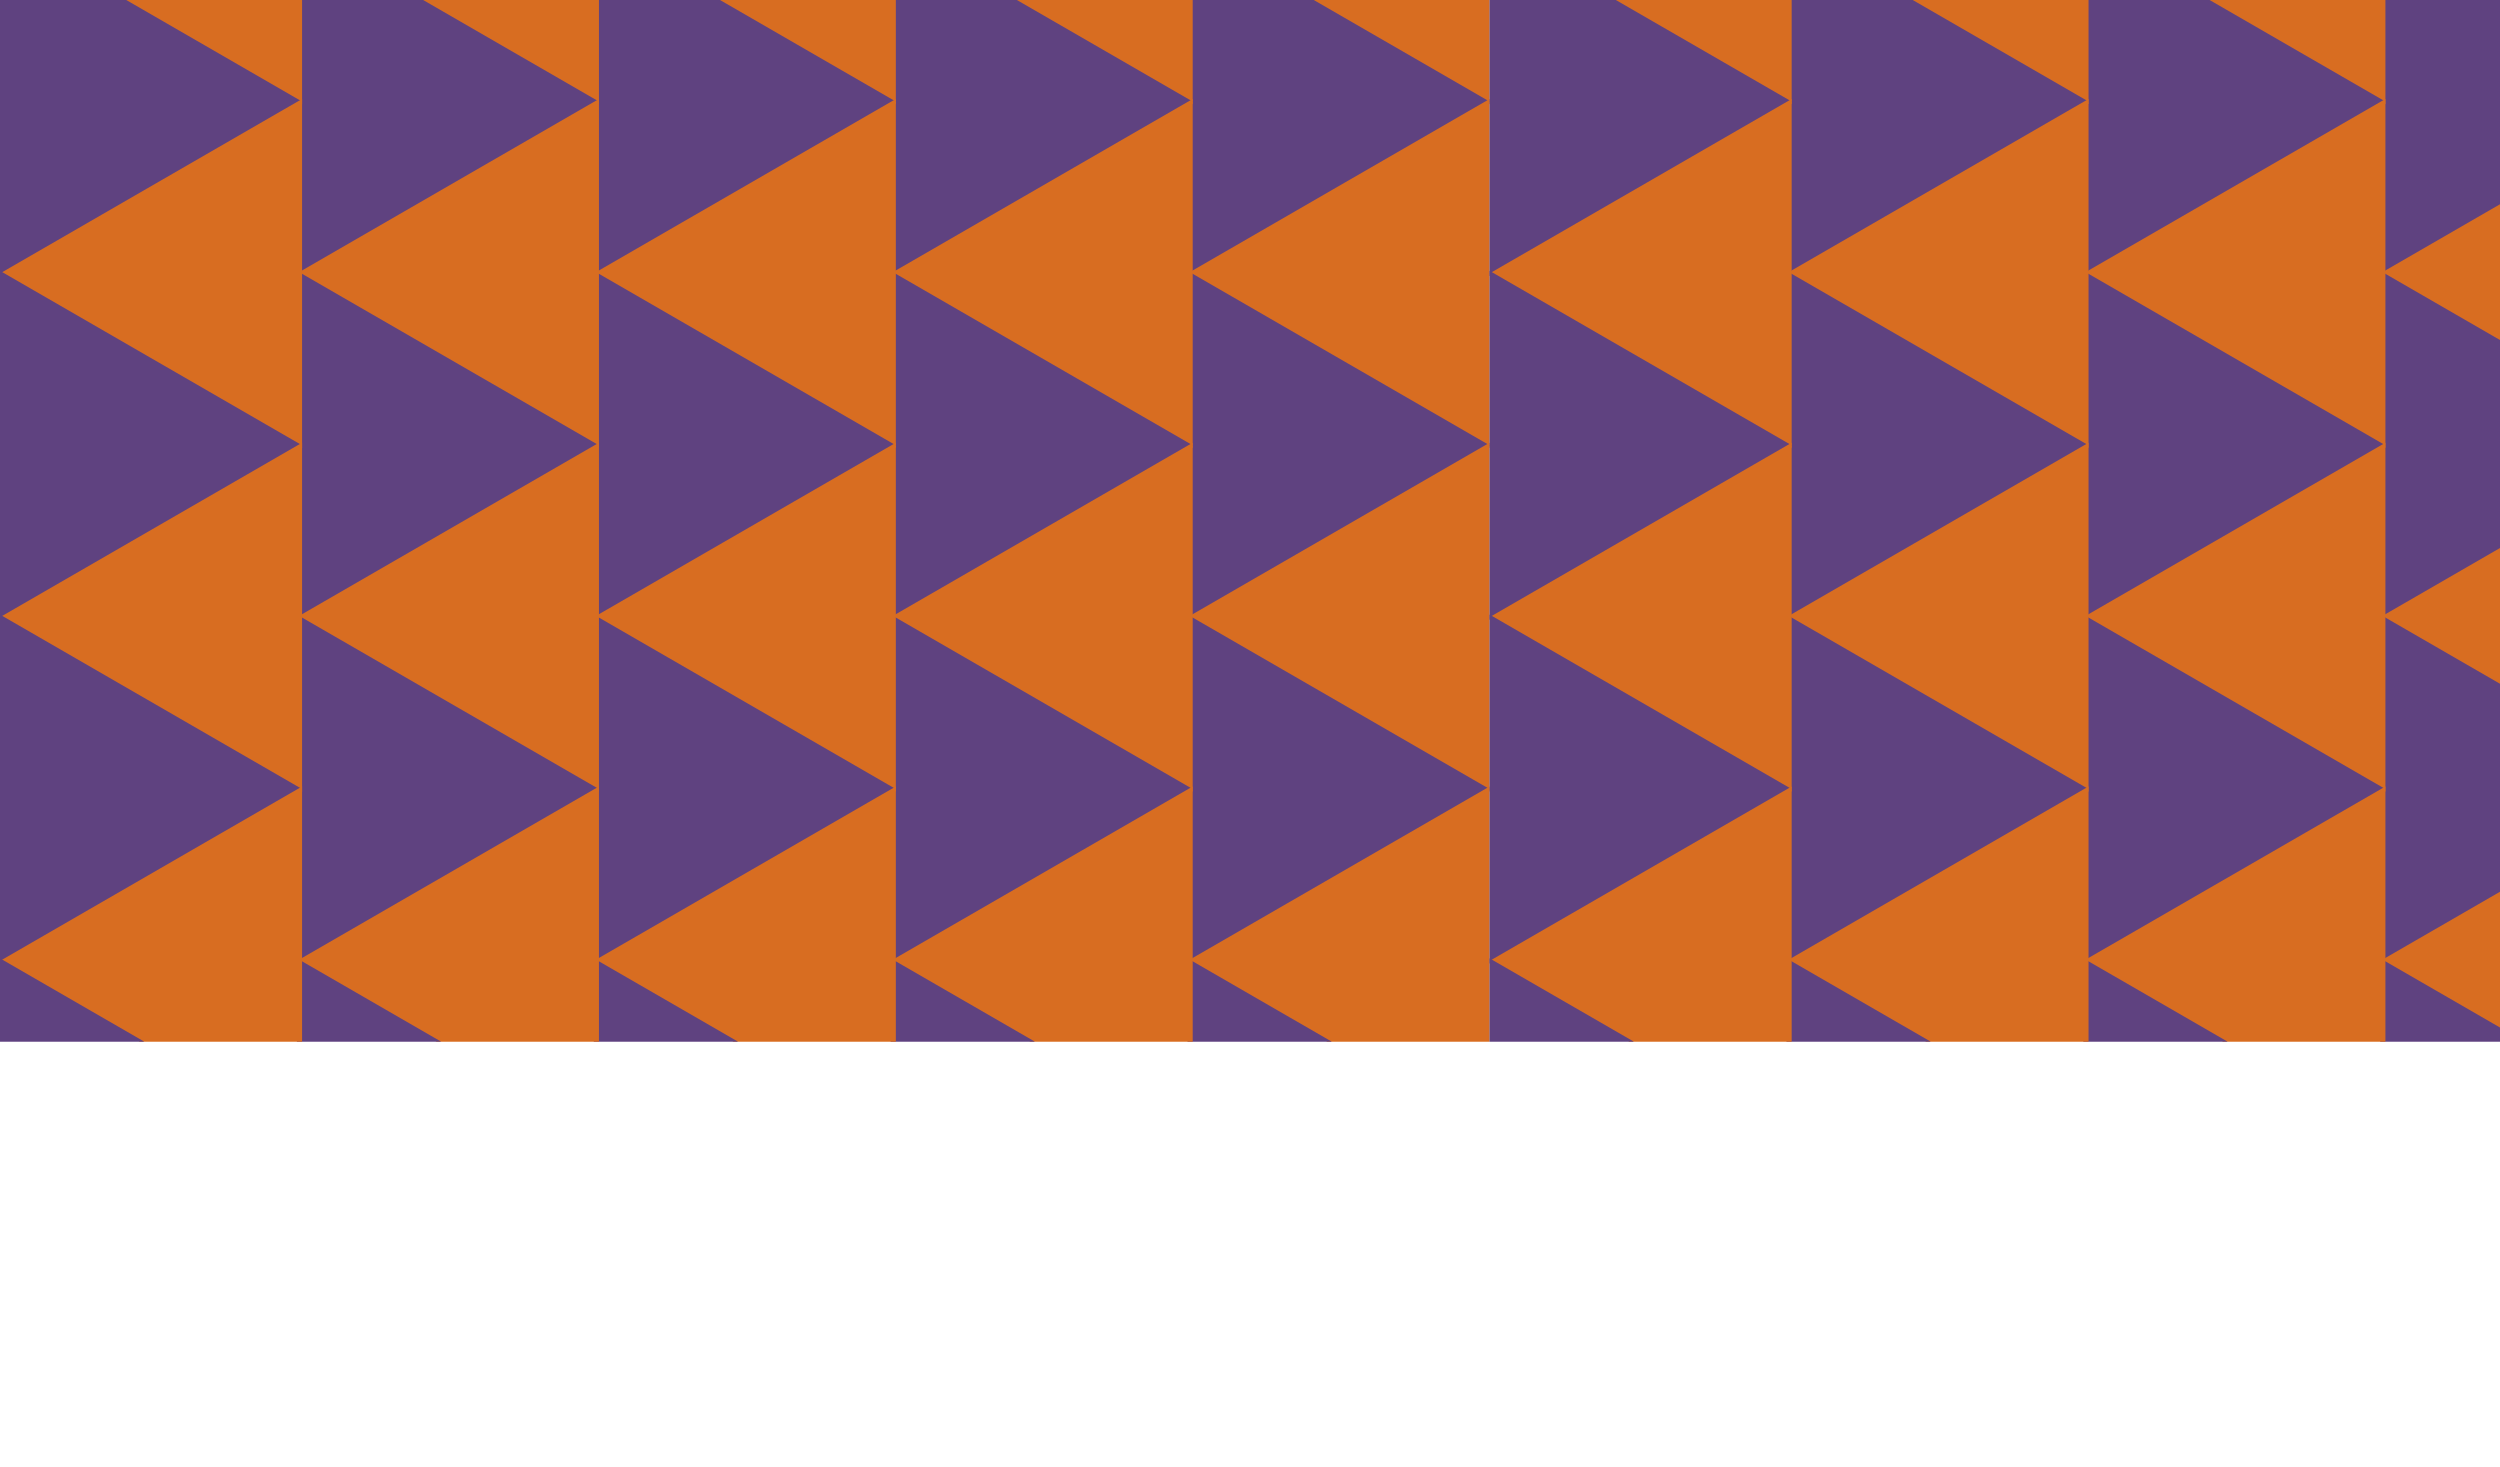
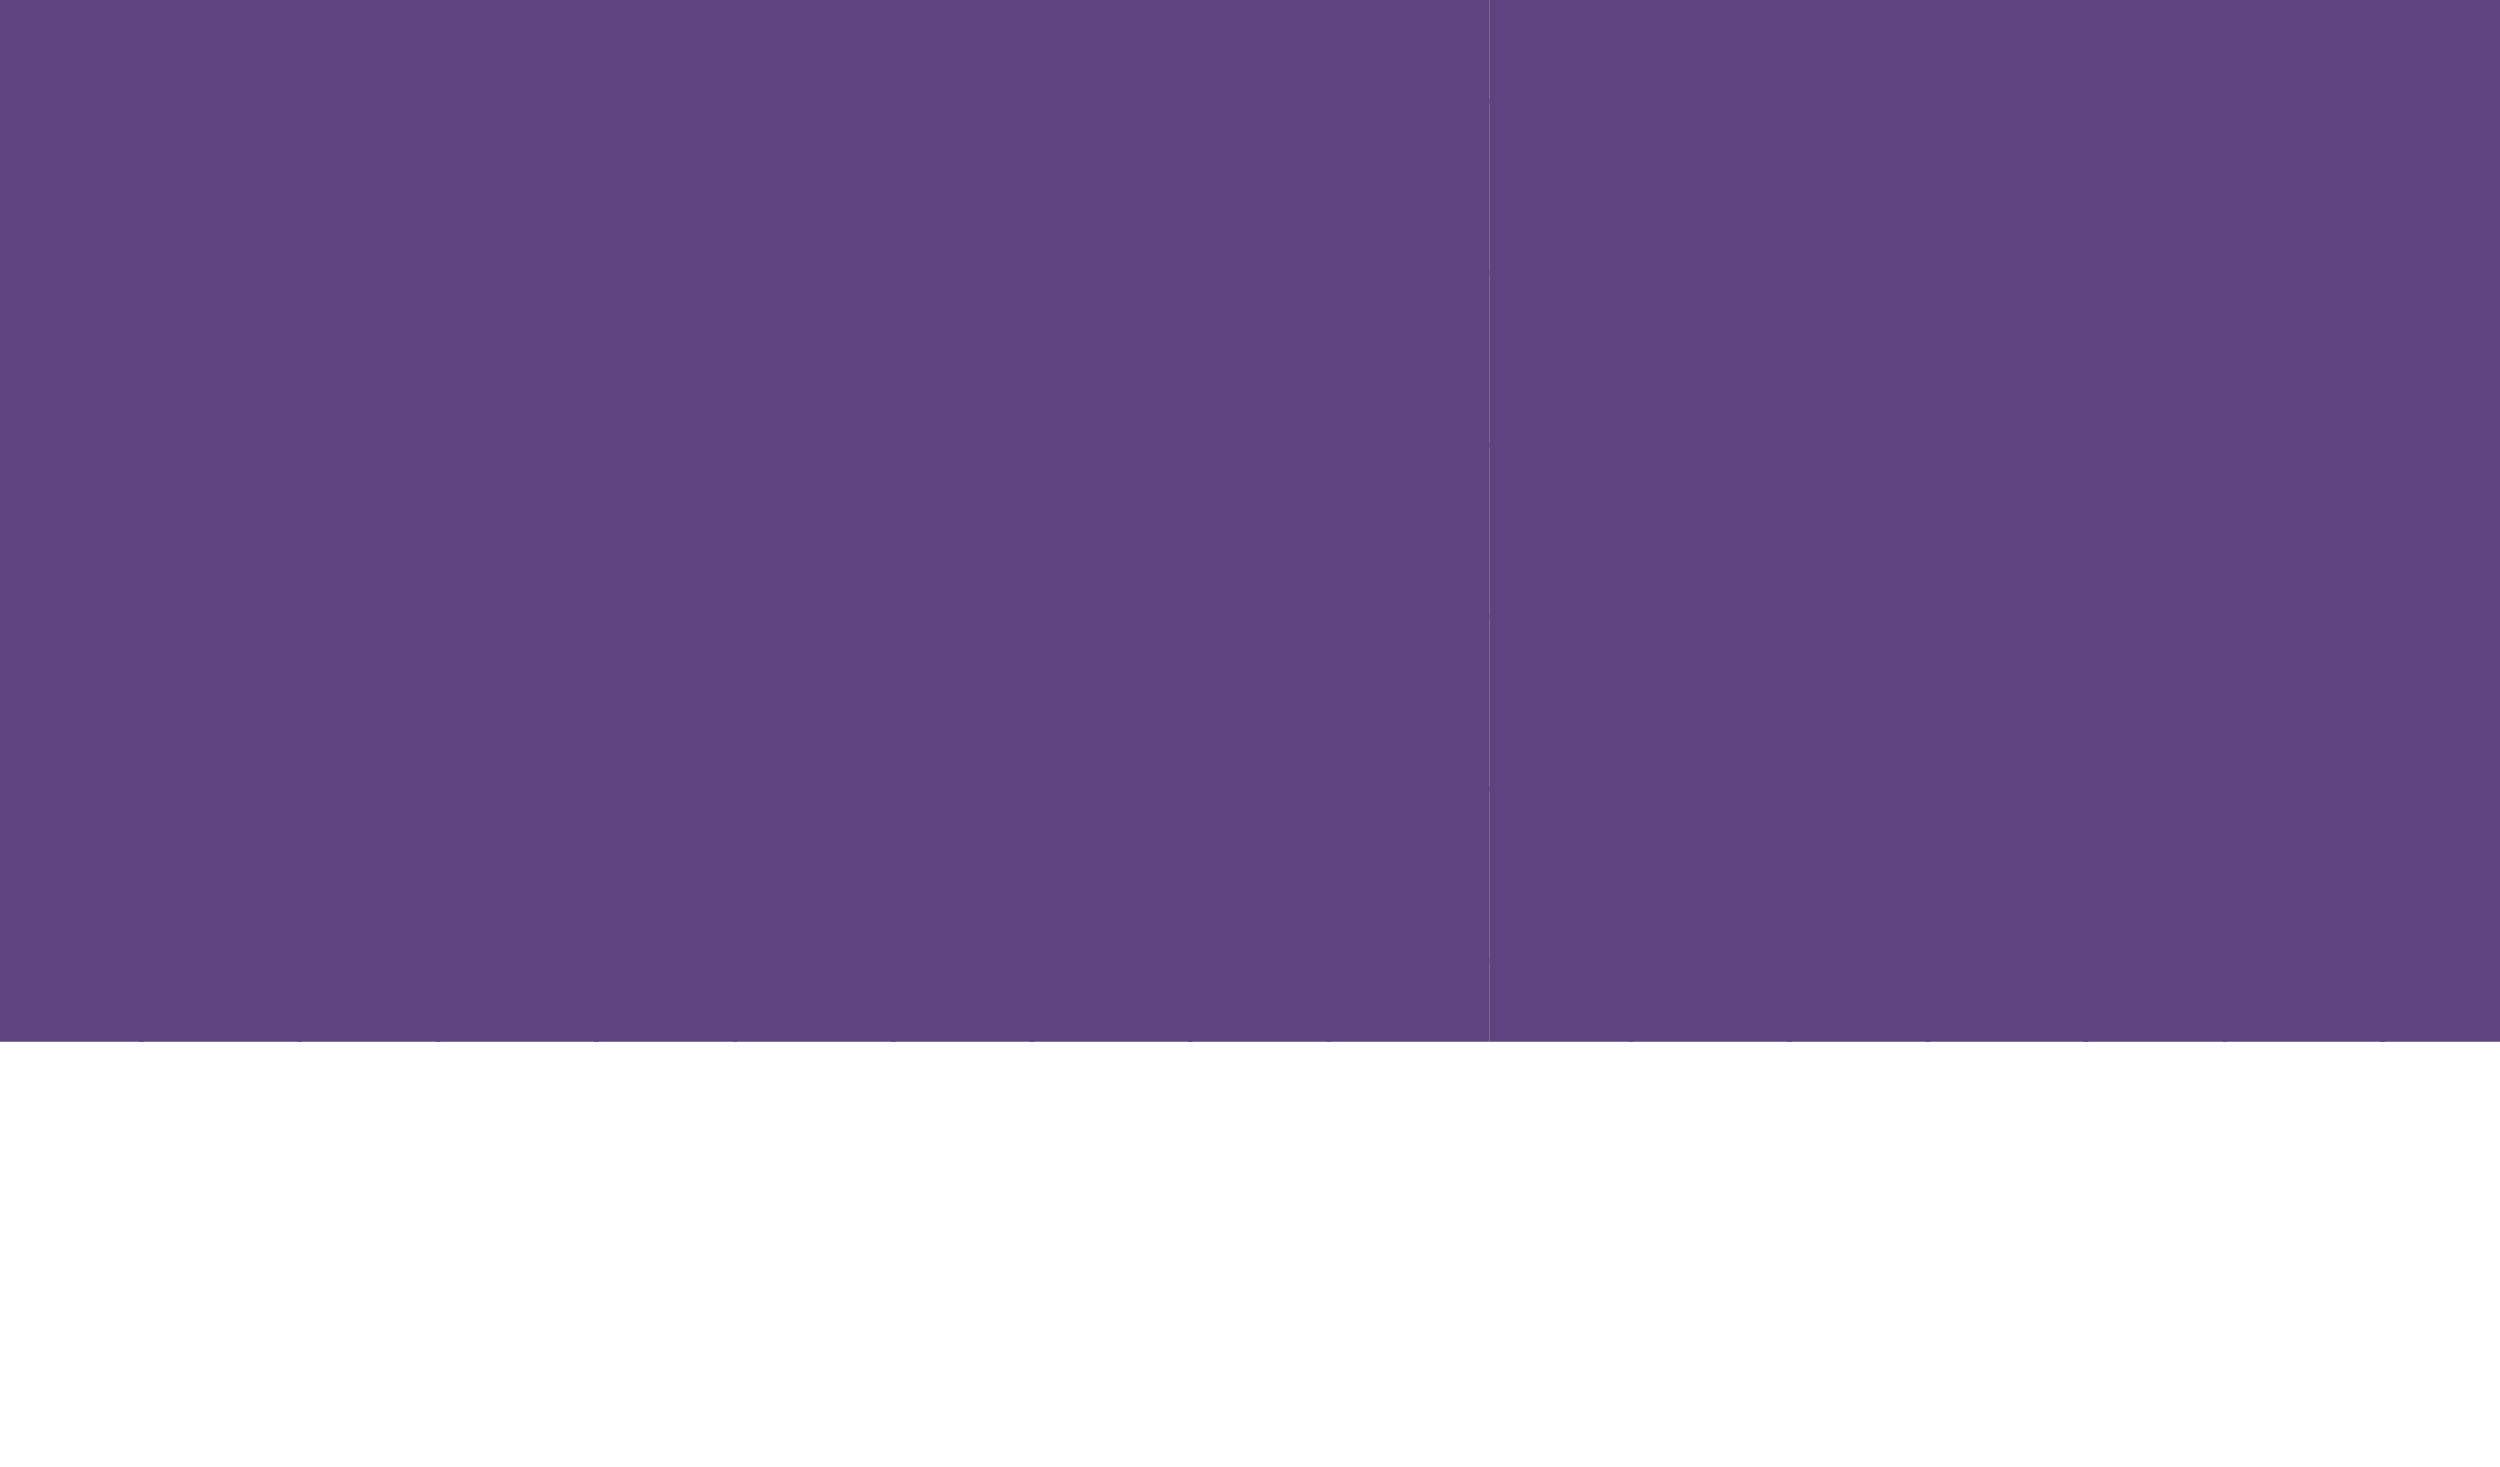
<svg xmlns="http://www.w3.org/2000/svg" width="960" height="563" viewBox="0 0 960 563">
  <defs>
    <clipPath id="clip-path">
      <rect id="Rectangle_25" data-name="Rectangle 25" width="960" height="400" transform="translate(960 1285)" fill="rgba(132, 130, 130, 0.26)" />
    </clipPath>
    <clipPath id="clip-path-2">
      <rect width="960" height="855" fill="none" />
    </clipPath>
  </defs>
  <g id="Group_118" data-name="Group 118" transform="translate(-960 -1285)">
    <g id="Mask_Group_16" data-name="Mask Group 16" clip-path="url(#clip-path)">
      <g id="Repeat_Grid_2" data-name="Repeat Grid 2" transform="translate(960 993)" clip-path="url(#clip-path-2)">
        <g transform="translate(0 154)">
          <g id="Group_9" data-name="Group 9" transform="translate(1375 -324) rotate(90)">
            <path id="Polygon_2" data-name="Polygon 2" d="M67,0l67,116H0Z" transform="translate(170 803)" fill="#522D80 " />
-             <path id="Polygon_3" data-name="Polygon 3" d="M67,0l67,116H0Z" transform="translate(370 919) rotate(180)" fill="#F56600" />
+             <path id="Polygon_3" data-name="Polygon 3" d="M67,0l67,116H0Z" transform="translate(370 919) rotate(180)" fill="#522D80" />
            <path id="Polygon_4" data-name="Polygon 4" d="M67,0l67,116H0Z" transform="translate(302 803)" fill="#522D80 " />
-             <path id="Path_1" data-name="Path 1" d="M67,0l67,116H0Z" transform="translate(502 919) rotate(180)" fill="#F56600" />
+             <path id="Path_1" data-name="Path 1" d="M67,0l67,116H0Z" transform="translate(502 919) rotate(180)" fill="#522D80" />
          </g>
          <g id="Group_9-2" data-name="Group 9" transform="translate(1375 -60) rotate(90)">
            <path id="Polygon_2-2" data-name="Polygon 2" d="M67,0l67,116H0Z" transform="translate(170 803)" fill="#522D80 " />
-             <path id="Polygon_3-2" data-name="Polygon 3" d="M67,0l67,116H0Z" transform="translate(370 919) rotate(180)" fill="#F56600" />
+             <path id="Polygon_3-2" data-name="Polygon 3" d="M67,0l67,116H0Z" transform="translate(370 919) rotate(180)" fill="#522D80" />
            <path id="Polygon_4-2" data-name="Polygon 4" d="M67,0l67,116H0Z" transform="translate(302 803)" fill="#522D80 " />
-             <path id="Path_1-2" data-name="Path 1" d="M67,0l67,116H0Z" transform="translate(502 919) rotate(180)" fill="#F56600" />
+             <path id="Path_1-2" data-name="Path 1" d="M67,0l67,116H0Z" transform="translate(502 919) rotate(180)" fill="#522D80" />
          </g>
          <g id="Group_9-3" data-name="Group 9" transform="translate(1375 204) rotate(90)">
            <path id="Polygon_2-3" data-name="Polygon 2" d="M67,0l67,116H0Z" transform="translate(170 803)" fill="#522D80 " />
-             <path id="Polygon_3-3" data-name="Polygon 3" d="M67,0l67,116H0Z" transform="translate(370 919) rotate(180)" fill="#F56600" />
+             <path id="Polygon_3-3" data-name="Polygon 3" d="M67,0l67,116H0Z" transform="translate(370 919) rotate(180)" fill="#522D80" />
            <path id="Polygon_4-3" data-name="Polygon 4" d="M67,0l67,116H0Z" transform="translate(302 803)" fill="#522D80 " />
-             <path id="Path_1-3" data-name="Path 1" d="M67,0l67,116H0Z" transform="translate(502 919) rotate(180)" fill="#F56600" />
+             <path id="Path_1-3" data-name="Path 1" d="M67,0l67,116H0Z" transform="translate(502 919) rotate(180)" fill="#522D80" />
          </g>
          <g id="Group_9-4" data-name="Group 9" transform="translate(1261 -324) rotate(90)">
            <path id="Polygon_2-4" data-name="Polygon 2" d="M67,0l67,116H0Z" transform="translate(170 803)" fill="#522D80 " />
-             <path id="Polygon_3-4" data-name="Polygon 3" d="M67,0l67,116H0Z" transform="translate(370 919) rotate(180)" fill="#F56600" />
+             <path id="Polygon_3-4" data-name="Polygon 3" d="M67,0l67,116H0Z" transform="translate(370 919) rotate(180)" fill="#522D80" />
            <path id="Polygon_4-4" data-name="Polygon 4" d="M67,0l67,116H0Z" transform="translate(302 803)" fill="#522D80 " />
-             <path id="Path_1-4" data-name="Path 1" d="M67,0l67,116H0Z" transform="translate(502 919) rotate(180)" fill="#F56600" />
+             <path id="Path_1-4" data-name="Path 1" d="M67,0l67,116H0Z" transform="translate(502 919) rotate(180)" fill="#522D80" />
          </g>
          <g id="Group_9-5" data-name="Group 9" transform="translate(1261 -60) rotate(90)">
            <path id="Polygon_2-5" data-name="Polygon 2" d="M67,0l67,116H0Z" transform="translate(170 803)" fill="#522D80 " />
-             <path id="Polygon_3-5" data-name="Polygon 3" d="M67,0l67,116H0Z" transform="translate(370 919) rotate(180)" fill="#F56600" />
+             <path id="Polygon_3-5" data-name="Polygon 3" d="M67,0l67,116H0Z" transform="translate(370 919) rotate(180)" fill="#522D80" />
            <path id="Polygon_4-5" data-name="Polygon 4" d="M67,0l67,116H0Z" transform="translate(302 803)" fill="#522D80 " />
-             <path id="Path_1-5" data-name="Path 1" d="M67,0l67,116H0Z" transform="translate(502 919) rotate(180)" fill="#F56600" />
+             <path id="Path_1-5" data-name="Path 1" d="M67,0l67,116H0Z" transform="translate(502 919) rotate(180)" fill="#522D80" />
          </g>
          <g id="Group_9-6" data-name="Group 9" transform="translate(1261 204) rotate(90)">
            <path id="Polygon_2-6" data-name="Polygon 2" d="M67,0l67,116H0Z" transform="translate(170 803)" fill="#522D80 " />
-             <path id="Polygon_3-6" data-name="Polygon 3" d="M67,0l67,116H0Z" transform="translate(370 919) rotate(180)" fill="#F56600" />
+             <path id="Polygon_3-6" data-name="Polygon 3" d="M67,0l67,116H0Z" transform="translate(370 919) rotate(180)" fill="#522D80" />
            <path id="Polygon_4-6" data-name="Polygon 4" d="M67,0l67,116H0Z" transform="translate(302 803)" fill="#522D80 " />
-             <path id="Path_1-6" data-name="Path 1" d="M67,0l67,116H0Z" transform="translate(502 919) rotate(180)" fill="#F56600" />
+             <path id="Path_1-6" data-name="Path 1" d="M67,0l67,116H0Z" transform="translate(502 919) rotate(180)" fill="#522D80" />
          </g>
          <g id="Group_9-7" data-name="Group 9" transform="translate(1147 -324) rotate(90)">
            <path id="Polygon_2-7" data-name="Polygon 2" d="M67,0l67,116H0Z" transform="translate(170 803)" fill="#522D80 " />
-             <path id="Polygon_3-7" data-name="Polygon 3" d="M67,0l67,116H0Z" transform="translate(370 919) rotate(180)" fill="#F56600" />
+             <path id="Polygon_3-7" data-name="Polygon 3" d="M67,0l67,116H0Z" transform="translate(370 919) rotate(180)" fill="#522D80" />
            <path id="Polygon_4-7" data-name="Polygon 4" d="M67,0l67,116H0Z" transform="translate(302 803)" fill="#522D80 " />
-             <path id="Path_1-7" data-name="Path 1" d="M67,0l67,116H0Z" transform="translate(502 919) rotate(180)" fill="#F56600" />
+             <path id="Path_1-7" data-name="Path 1" d="M67,0l67,116H0Z" transform="translate(502 919) rotate(180)" fill="#522D80" />
          </g>
          <g id="Group_9-8" data-name="Group 9" transform="translate(1147 -60) rotate(90)">
            <path id="Polygon_2-8" data-name="Polygon 2" d="M67,0l67,116H0Z" transform="translate(170 803)" fill="#522D80 " />
-             <path id="Polygon_3-8" data-name="Polygon 3" d="M67,0l67,116H0Z" transform="translate(370 919) rotate(180)" fill="#F56600" />
+             <path id="Polygon_3-8" data-name="Polygon 3" d="M67,0l67,116H0Z" transform="translate(370 919) rotate(180)" fill="#522D80" />
            <path id="Polygon_4-8" data-name="Polygon 4" d="M67,0l67,116H0Z" transform="translate(302 803)" fill="#522D80 " />
-             <path id="Path_1-8" data-name="Path 1" d="M67,0l67,116H0Z" transform="translate(502 919) rotate(180)" fill="#F56600" />
+             <path id="Path_1-8" data-name="Path 1" d="M67,0l67,116H0Z" transform="translate(502 919) rotate(180)" fill="#522D80" />
          </g>
          <g id="Group_9-9" data-name="Group 9" transform="translate(1147 204) rotate(90)">
            <path id="Polygon_2-9" data-name="Polygon 2" d="M67,0l67,116H0Z" transform="translate(170 803)" fill="#522D80 " />
-             <path id="Polygon_3-9" data-name="Polygon 3" d="M67,0l67,116H0Z" transform="translate(370 919) rotate(180)" fill="#F56600" />
+             <path id="Polygon_3-9" data-name="Polygon 3" d="M67,0l67,116H0Z" transform="translate(370 919) rotate(180)" fill="#522D80" />
            <path id="Polygon_4-9" data-name="Polygon 4" d="M67,0l67,116H0Z" transform="translate(302 803)" fill="#522D80 " />
-             <path id="Path_1-9" data-name="Path 1" d="M67,0l67,116H0Z" transform="translate(502 919) rotate(180)" fill="#F56600" />
+             <path id="Path_1-9" data-name="Path 1" d="M67,0l67,116H0Z" transform="translate(502 919) rotate(180)" fill="#522D80" />
          </g>
          <g id="Group_9-10" data-name="Group 9" transform="translate(1033 -324) rotate(90)">
            <path id="Polygon_2-10" data-name="Polygon 2" d="M67,0l67,116H0Z" transform="translate(170 803)" fill="#522D80 " />
-             <path id="Polygon_3-10" data-name="Polygon 3" d="M67,0l67,116H0Z" transform="translate(370 919) rotate(180)" fill="#F56600" />
+             <path id="Polygon_3-10" data-name="Polygon 3" d="M67,0l67,116H0Z" transform="translate(370 919) rotate(180)" fill="#522D80" />
            <path id="Polygon_4-10" data-name="Polygon 4" d="M67,0l67,116H0Z" transform="translate(302 803)" fill="#522D80 " />
-             <path id="Path_1-10" data-name="Path 1" d="M67,0l67,116H0Z" transform="translate(502 919) rotate(180)" fill="#F56600" />
+             <path id="Path_1-10" data-name="Path 1" d="M67,0l67,116H0Z" transform="translate(502 919) rotate(180)" fill="#522D80" />
          </g>
          <g id="Group_9-11" data-name="Group 9" transform="translate(1033 -60) rotate(90)">
            <path id="Polygon_2-11" data-name="Polygon 2" d="M67,0l67,116H0Z" transform="translate(170 803)" fill="#522D80 " />
-             <path id="Polygon_3-11" data-name="Polygon 3" d="M67,0l67,116H0Z" transform="translate(370 919) rotate(180)" fill="#F56600" />
+             <path id="Polygon_3-11" data-name="Polygon 3" d="M67,0l67,116H0Z" transform="translate(370 919) rotate(180)" fill="#522D80" />
            <path id="Polygon_4-11" data-name="Polygon 4" d="M67,0l67,116H0Z" transform="translate(302 803)" fill="#522D80 " />
-             <path id="Path_1-11" data-name="Path 1" d="M67,0l67,116H0Z" transform="translate(502 919) rotate(180)" fill="#F56600" />
+             <path id="Path_1-11" data-name="Path 1" d="M67,0l67,116H0Z" transform="translate(502 919) rotate(180)" fill="#522D80" />
          </g>
          <g id="Group_9-12" data-name="Group 9" transform="translate(1033 204) rotate(90)">
            <path id="Polygon_2-12" data-name="Polygon 2" d="M67,0l67,116H0Z" transform="translate(170 803)" fill="#522D80 " />
-             <path id="Polygon_3-12" data-name="Polygon 3" d="M67,0l67,116H0Z" transform="translate(370 919) rotate(180)" fill="#F56600" />
+             <path id="Polygon_3-12" data-name="Polygon 3" d="M67,0l67,116H0Z" transform="translate(370 919) rotate(180)" fill="#522D80" />
            <path id="Polygon_4-12" data-name="Polygon 4" d="M67,0l67,116H0Z" transform="translate(302 803)" fill="#522D80 " />
-             <path id="Path_1-12" data-name="Path 1" d="M67,0l67,116H0Z" transform="translate(502 919) rotate(180)" fill="#F56600" />
+             <path id="Path_1-12" data-name="Path 1" d="M67,0l67,116H0Z" transform="translate(502 919) rotate(180)" fill="#522D80" />
          </g>
          <g id="Group_9-13" data-name="Group 9" transform="translate(919 -324) rotate(90)">
            <path id="Polygon_2-13" data-name="Polygon 2" d="M67,0l67,116H0Z" transform="translate(170 803)" fill="#522D80 " />
-             <path id="Polygon_3-13" data-name="Polygon 3" d="M67,0l67,116H0Z" transform="translate(370 919) rotate(180)" fill="#F56600" />
+             <path id="Polygon_3-13" data-name="Polygon 3" d="M67,0l67,116H0Z" transform="translate(370 919) rotate(180)" fill="#522D80" />
            <path id="Polygon_4-13" data-name="Polygon 4" d="M67,0l67,116H0Z" transform="translate(302 803)" fill="#522D80 " />
-             <path id="Path_1-13" data-name="Path 1" d="M67,0l67,116H0Z" transform="translate(502 919) rotate(180)" fill="#F56600" />
+             <path id="Path_1-13" data-name="Path 1" d="M67,0l67,116H0Z" transform="translate(502 919) rotate(180)" fill="#522D80" />
          </g>
          <g id="Group_9-14" data-name="Group 9" transform="translate(919 -60) rotate(90)">
            <path id="Polygon_2-14" data-name="Polygon 2" d="M67,0l67,116H0Z" transform="translate(170 803)" fill="#522D80 " />
-             <path id="Polygon_3-14" data-name="Polygon 3" d="M67,0l67,116H0Z" transform="translate(370 919) rotate(180)" fill="#F56600" />
+             <path id="Polygon_3-14" data-name="Polygon 3" d="M67,0l67,116H0Z" transform="translate(370 919) rotate(180)" fill="#522D80" />
            <path id="Polygon_4-14" data-name="Polygon 4" d="M67,0l67,116H0Z" transform="translate(302 803)" fill="#522D80 " />
-             <path id="Path_1-14" data-name="Path 1" d="M67,0l67,116H0Z" transform="translate(502 919) rotate(180)" fill="#F56600" />
+             <path id="Path_1-14" data-name="Path 1" d="M67,0l67,116H0Z" transform="translate(502 919) rotate(180)" fill="#522D80" />
          </g>
          <g id="Group_9-15" data-name="Group 9" transform="translate(919 204) rotate(90)">
            <path id="Polygon_2-15" data-name="Polygon 2" d="M67,0l67,116H0Z" transform="translate(170 803)" fill="#522D80 " />
-             <path id="Polygon_3-15" data-name="Polygon 3" d="M67,0l67,116H0Z" transform="translate(370 919) rotate(180)" fill="#F56600" />
+             <path id="Polygon_3-15" data-name="Polygon 3" d="M67,0l67,116H0Z" transform="translate(370 919) rotate(180)" fill="#522D80" />
            <path id="Polygon_4-15" data-name="Polygon 4" d="M67,0l67,116H0Z" transform="translate(302 803)" fill="#522D80 " />
-             <path id="Path_1-15" data-name="Path 1" d="M67,0l67,116H0Z" transform="translate(502 919) rotate(180)" fill="#F56600" />
+             <path id="Path_1-15" data-name="Path 1" d="M67,0l67,116H0Z" transform="translate(502 919) rotate(180)" fill="#522D80" />
          </g>
          <g id="Group_9-16" data-name="Group 9" transform="translate(1033 468) rotate(90)">
            <path id="Polygon_2-16" data-name="Polygon 2" d="M67,0l67,116H0Z" transform="translate(170 803)" fill="#522D80 " />
-             <path id="Polygon_3-16" data-name="Polygon 3" d="M67,0l67,116H0Z" transform="translate(370 919) rotate(180)" fill="#F56600" />
+             <path id="Polygon_3-16" data-name="Polygon 3" d="M67,0l67,116H0Z" transform="translate(370 919) rotate(180)" fill="#522D80" />
            <path id="Polygon_4-16" data-name="Polygon 4" d="M67,0l67,116H0Z" transform="translate(302 803)" fill="#522D80 " />
-             <path id="Path_1-16" data-name="Path 1" d="M67,0l67,116H0Z" transform="translate(502 919) rotate(180)" fill="#F56600" />
+             <path id="Path_1-16" data-name="Path 1" d="M67,0l67,116H0Z" transform="translate(502 919) rotate(180)" fill="#522D80" />
          </g>
          <g id="Group_9-17" data-name="Group 9" transform="translate(1033 732) rotate(90)">
            <path id="Polygon_2-17" data-name="Polygon 2" d="M67,0l67,116H0Z" transform="translate(170 803)" fill="#522D80 " />
-             <path id="Polygon_3-17" data-name="Polygon 3" d="M67,0l67,116H0Z" transform="translate(370 919) rotate(180)" fill="#F56600" />
+             <path id="Polygon_3-17" data-name="Polygon 3" d="M67,0l67,116H0Z" transform="translate(370 919) rotate(180)" fill="#522D80" />
            <path id="Polygon_4-17" data-name="Polygon 4" d="M67,0l67,116H0Z" transform="translate(302 803)" fill="#522D80 " />
-             <path id="Path_1-17" data-name="Path 1" d="M67,0l67,116H0Z" transform="translate(502 919) rotate(180)" fill="#F56600" />
+             <path id="Path_1-17" data-name="Path 1" d="M67,0l67,116H0Z" transform="translate(502 919) rotate(180)" fill="#522D80" />
          </g>
          <g id="Group_9-18" data-name="Group 9" transform="translate(919 468) rotate(90)">
            <path id="Polygon_2-18" data-name="Polygon 2" d="M67,0l67,116H0Z" transform="translate(170 803)" fill="#522D80 " />
-             <path id="Polygon_3-18" data-name="Polygon 3" d="M67,0l67,116H0Z" transform="translate(370 919) rotate(180)" fill="#F56600" />
+             <path id="Polygon_3-18" data-name="Polygon 3" d="M67,0l67,116H0Z" transform="translate(370 919) rotate(180)" fill="#522D80" />
            <path id="Polygon_4-18" data-name="Polygon 4" d="M67,0l67,116H0Z" transform="translate(302 803)" fill="#522D80 " />
-             <path id="Path_1-18" data-name="Path 1" d="M67,0l67,116H0Z" transform="translate(502 919) rotate(180)" fill="#F56600" />
+             <path id="Path_1-18" data-name="Path 1" d="M67,0l67,116H0Z" transform="translate(502 919) rotate(180)" fill="#522D80" />
          </g>
          <g id="Group_9-19" data-name="Group 9" transform="translate(919 732) rotate(90)">
            <path id="Polygon_2-19" data-name="Polygon 2" d="M67,0l67,116H0Z" transform="translate(170 803)" fill="#522D80 " />
-             <path id="Polygon_3-19" data-name="Polygon 3" d="M67,0l67,116H0Z" transform="translate(370 919) rotate(180)" fill="#F56600" />
+             <path id="Polygon_3-19" data-name="Polygon 3" d="M67,0l67,116H0Z" transform="translate(370 919) rotate(180)" fill="#522D80" />
            <path id="Polygon_4-19" data-name="Polygon 4" d="M67,0l67,116H0Z" transform="translate(302 803)" fill="#522D80 " />
-             <path id="Path_1-19" data-name="Path 1" d="M67,0l67,116H0Z" transform="translate(502 919) rotate(180)" fill="#F56600" />
+             <path id="Path_1-19" data-name="Path 1" d="M67,0l67,116H0Z" transform="translate(502 919) rotate(180)" fill="#522D80" />
          </g>
          <g id="Group_9-20" data-name="Group 9" transform="translate(1375 468) rotate(90)">
            <path id="Polygon_2-20" data-name="Polygon 2" d="M67,0l67,116H0Z" transform="translate(170 803)" fill="#522D80 " />
-             <path id="Polygon_3-20" data-name="Polygon 3" d="M67,0l67,116H0Z" transform="translate(370 919) rotate(180)" fill="#F56600" />
+             <path id="Polygon_3-20" data-name="Polygon 3" d="M67,0l67,116H0Z" transform="translate(370 919) rotate(180)" fill="#522D80" />
            <path id="Polygon_4-20" data-name="Polygon 4" d="M67,0l67,116H0Z" transform="translate(302 803)" fill="#522D80 " />
-             <path id="Path_1-20" data-name="Path 1" d="M67,0l67,116H0Z" transform="translate(502 919) rotate(180)" fill="#F56600" />
+             <path id="Path_1-20" data-name="Path 1" d="M67,0l67,116H0Z" transform="translate(502 919) rotate(180)" fill="#522D80" />
          </g>
          <g id="Group_9-21" data-name="Group 9" transform="translate(1375 732) rotate(90)">
            <path id="Polygon_2-21" data-name="Polygon 2" d="M67,0l67,116H0Z" transform="translate(170 803)" fill="#522D80 " />
-             <path id="Polygon_3-21" data-name="Polygon 3" d="M67,0l67,116H0Z" transform="translate(370 919) rotate(180)" fill="#F56600" />
+             <path id="Polygon_3-21" data-name="Polygon 3" d="M67,0l67,116H0Z" transform="translate(370 919) rotate(180)" fill="#522D80" />
            <path id="Polygon_4-21" data-name="Polygon 4" d="M67,0l67,116H0Z" transform="translate(302 803)" fill="#522D80 " />
-             <path id="Path_1-21" data-name="Path 1" d="M67,0l67,116H0Z" transform="translate(502 919) rotate(180)" fill="#F56600" />
+             <path id="Path_1-21" data-name="Path 1" d="M67,0l67,116H0Z" transform="translate(502 919) rotate(180)" fill="#522D80" />
          </g>
          <g id="Group_9-22" data-name="Group 9" transform="translate(1261 468) rotate(90)">
            <path id="Polygon_2-22" data-name="Polygon 2" d="M67,0l67,116H0Z" transform="translate(170 803)" fill="#522D80 " />
-             <path id="Polygon_3-22" data-name="Polygon 3" d="M67,0l67,116H0Z" transform="translate(370 919) rotate(180)" fill="#F56600" />
+             <path id="Polygon_3-22" data-name="Polygon 3" d="M67,0l67,116H0Z" transform="translate(370 919) rotate(180)" fill="#522D80" />
            <path id="Polygon_4-22" data-name="Polygon 4" d="M67,0l67,116H0Z" transform="translate(302 803)" fill="#522D80 " />
-             <path id="Path_1-22" data-name="Path 1" d="M67,0l67,116H0Z" transform="translate(502 919) rotate(180)" fill="#F56600" />
+             <path id="Path_1-22" data-name="Path 1" d="M67,0l67,116H0Z" transform="translate(502 919) rotate(180)" fill="#522D80" />
          </g>
          <g id="Group_9-23" data-name="Group 9" transform="translate(1261 732) rotate(90)">
            <path id="Polygon_2-23" data-name="Polygon 2" d="M67,0l67,116H0Z" transform="translate(170 803)" fill="#522D80 " />
-             <path id="Polygon_3-23" data-name="Polygon 3" d="M67,0l67,116H0Z" transform="translate(370 919) rotate(180)" fill="#F56600" />
+             <path id="Polygon_3-23" data-name="Polygon 3" d="M67,0l67,116H0Z" transform="translate(370 919) rotate(180)" fill="#522D80" />
            <path id="Polygon_4-23" data-name="Polygon 4" d="M67,0l67,116H0Z" transform="translate(302 803)" fill="#522D80 " />
-             <path id="Path_1-23" data-name="Path 1" d="M67,0l67,116H0Z" transform="translate(502 919) rotate(180)" fill="#F56600" />
+             <path id="Path_1-23" data-name="Path 1" d="M67,0l67,116H0Z" transform="translate(502 919) rotate(180)" fill="#522D80" />
          </g>
          <g id="Group_9-24" data-name="Group 9" transform="translate(1147 468) rotate(90)">
            <path id="Polygon_2-24" data-name="Polygon 2" d="M67,0l67,116H0Z" transform="translate(170 803)" fill="#522D80 " />
-             <path id="Polygon_3-24" data-name="Polygon 3" d="M67,0l67,116H0Z" transform="translate(370 919) rotate(180)" fill="#F56600" />
+             <path id="Polygon_3-24" data-name="Polygon 3" d="M67,0l67,116H0Z" transform="translate(370 919) rotate(180)" fill="#522D80" />
            <path id="Polygon_4-24" data-name="Polygon 4" d="M67,0l67,116H0Z" transform="translate(302 803)" fill="#522D80 " />
-             <path id="Path_1-24" data-name="Path 1" d="M67,0l67,116H0Z" transform="translate(502 919) rotate(180)" fill="#F56600" />
+             <path id="Path_1-24" data-name="Path 1" d="M67,0l67,116H0Z" transform="translate(502 919) rotate(180)" fill="#522D80" />
          </g>
          <g id="Group_9-25" data-name="Group 9" transform="translate(1147 732) rotate(90)">
            <path id="Polygon_2-25" data-name="Polygon 2" d="M67,0l67,116H0Z" transform="translate(170 803)" fill="#522D80 " />
-             <path id="Polygon_3-25" data-name="Polygon 3" d="M67,0l67,116H0Z" transform="translate(370 919) rotate(180)" fill="#F56600" />
+             <path id="Polygon_3-25" data-name="Polygon 3" d="M67,0l67,116H0Z" transform="translate(370 919) rotate(180)" fill="#522D80" />
            <path id="Polygon_4-25" data-name="Polygon 4" d="M67,0l67,116H0Z" transform="translate(302 803)" fill="#522D80 " />
-             <path id="Path_1-25" data-name="Path 1" d="M67,0l67,116H0Z" transform="translate(502 919) rotate(180)" fill="#F56600" />
+             <path id="Path_1-25" data-name="Path 1" d="M67,0l67,116H0Z" transform="translate(502 919) rotate(180)" fill="#522D80" />
          </g>
        </g>
        <g transform="translate(572 154)">
          <g id="Group_9-26" data-name="Group 9" transform="translate(1375 -324) rotate(90)">
            <path id="Polygon_2-26" data-name="Polygon 2" d="M67,0l67,116H0Z" transform="translate(170 803)" fill="#522D80 " />
-             <path id="Polygon_3-26" data-name="Polygon 3" d="M67,0l67,116H0Z" transform="translate(370 919) rotate(180)" fill="#F56600" />
+             <path id="Polygon_3-26" data-name="Polygon 3" d="M67,0l67,116H0Z" transform="translate(370 919) rotate(180)" fill="#522D80" />
            <path id="Polygon_4-26" data-name="Polygon 4" d="M67,0l67,116H0Z" transform="translate(302 803)" fill="#522D80 " />
-             <path id="Path_1-26" data-name="Path 1" d="M67,0l67,116H0Z" transform="translate(502 919) rotate(180)" fill="#F56600" />
+             <path id="Path_1-26" data-name="Path 1" d="M67,0l67,116H0Z" transform="translate(502 919) rotate(180)" fill="#522D80" />
          </g>
          <g id="Group_9-27" data-name="Group 9" transform="translate(1375 -60) rotate(90)">
            <path id="Polygon_2-27" data-name="Polygon 2" d="M67,0l67,116H0Z" transform="translate(170 803)" fill="#522D80 " />
-             <path id="Polygon_3-27" data-name="Polygon 3" d="M67,0l67,116H0Z" transform="translate(370 919) rotate(180)" fill="#F56600" />
+             <path id="Polygon_3-27" data-name="Polygon 3" d="M67,0l67,116H0Z" transform="translate(370 919) rotate(180)" fill="#522D80" />
            <path id="Polygon_4-27" data-name="Polygon 4" d="M67,0l67,116H0Z" transform="translate(302 803)" fill="#522D80 " />
-             <path id="Path_1-27" data-name="Path 1" d="M67,0l67,116H0Z" transform="translate(502 919) rotate(180)" fill="#F56600" />
+             <path id="Path_1-27" data-name="Path 1" d="M67,0l67,116H0Z" transform="translate(502 919) rotate(180)" fill="#522D80" />
          </g>
          <g id="Group_9-28" data-name="Group 9" transform="translate(1375 204) rotate(90)">
            <path id="Polygon_2-28" data-name="Polygon 2" d="M67,0l67,116H0Z" transform="translate(170 803)" fill="#522D80 " />
-             <path id="Polygon_3-28" data-name="Polygon 3" d="M67,0l67,116H0Z" transform="translate(370 919) rotate(180)" fill="#F56600" />
+             <path id="Polygon_3-28" data-name="Polygon 3" d="M67,0l67,116H0Z" transform="translate(370 919) rotate(180)" fill="#522D80" />
            <path id="Polygon_4-28" data-name="Polygon 4" d="M67,0l67,116H0Z" transform="translate(302 803)" fill="#522D80 " />
-             <path id="Path_1-28" data-name="Path 1" d="M67,0l67,116H0Z" transform="translate(502 919) rotate(180)" fill="#F56600" />
+             <path id="Path_1-28" data-name="Path 1" d="M67,0l67,116H0Z" transform="translate(502 919) rotate(180)" fill="#522D80" />
          </g>
          <g id="Group_9-29" data-name="Group 9" transform="translate(1261 -324) rotate(90)">
            <path id="Polygon_2-29" data-name="Polygon 2" d="M67,0l67,116H0Z" transform="translate(170 803)" fill="#522D80 " />
-             <path id="Polygon_3-29" data-name="Polygon 3" d="M67,0l67,116H0Z" transform="translate(370 919) rotate(180)" fill="#F56600" />
+             <path id="Polygon_3-29" data-name="Polygon 3" d="M67,0l67,116H0Z" transform="translate(370 919) rotate(180)" fill="#522D80" />
            <path id="Polygon_4-29" data-name="Polygon 4" d="M67,0l67,116H0Z" transform="translate(302 803)" fill="#522D80 " />
-             <path id="Path_1-29" data-name="Path 1" d="M67,0l67,116H0Z" transform="translate(502 919) rotate(180)" fill="#F56600" />
+             <path id="Path_1-29" data-name="Path 1" d="M67,0l67,116H0Z" transform="translate(502 919) rotate(180)" fill="#522D80" />
          </g>
          <g id="Group_9-30" data-name="Group 9" transform="translate(1261 -60) rotate(90)">
            <path id="Polygon_2-30" data-name="Polygon 2" d="M67,0l67,116H0Z" transform="translate(170 803)" fill="#522D80 " />
-             <path id="Polygon_3-30" data-name="Polygon 3" d="M67,0l67,116H0Z" transform="translate(370 919) rotate(180)" fill="#F56600" />
+             <path id="Polygon_3-30" data-name="Polygon 3" d="M67,0l67,116H0Z" transform="translate(370 919) rotate(180)" fill="#522D80" />
            <path id="Polygon_4-30" data-name="Polygon 4" d="M67,0l67,116H0Z" transform="translate(302 803)" fill="#522D80 " />
-             <path id="Path_1-30" data-name="Path 1" d="M67,0l67,116H0Z" transform="translate(502 919) rotate(180)" fill="#F56600" />
+             <path id="Path_1-30" data-name="Path 1" d="M67,0l67,116H0Z" transform="translate(502 919) rotate(180)" fill="#522D80" />
          </g>
          <g id="Group_9-31" data-name="Group 9" transform="translate(1261 204) rotate(90)">
            <path id="Polygon_2-31" data-name="Polygon 2" d="M67,0l67,116H0Z" transform="translate(170 803)" fill="#522D80 " />
-             <path id="Polygon_3-31" data-name="Polygon 3" d="M67,0l67,116H0Z" transform="translate(370 919) rotate(180)" fill="#F56600" />
+             <path id="Polygon_3-31" data-name="Polygon 3" d="M67,0l67,116H0Z" transform="translate(370 919) rotate(180)" fill="#522D80" />
            <path id="Polygon_4-31" data-name="Polygon 4" d="M67,0l67,116H0Z" transform="translate(302 803)" fill="#522D80 " />
-             <path id="Path_1-31" data-name="Path 1" d="M67,0l67,116H0Z" transform="translate(502 919) rotate(180)" fill="#F56600" />
+             <path id="Path_1-31" data-name="Path 1" d="M67,0l67,116H0Z" transform="translate(502 919) rotate(180)" fill="#522D80" />
          </g>
          <g id="Group_9-32" data-name="Group 9" transform="translate(1147 -324) rotate(90)">
            <path id="Polygon_2-32" data-name="Polygon 2" d="M67,0l67,116H0Z" transform="translate(170 803)" fill="#522D80 " />
-             <path id="Polygon_3-32" data-name="Polygon 3" d="M67,0l67,116H0Z" transform="translate(370 919) rotate(180)" fill="#F56600" />
+             <path id="Polygon_3-32" data-name="Polygon 3" d="M67,0l67,116H0Z" transform="translate(370 919) rotate(180)" fill="#522D80" />
            <path id="Polygon_4-32" data-name="Polygon 4" d="M67,0l67,116H0Z" transform="translate(302 803)" fill="#522D80 " />
-             <path id="Path_1-32" data-name="Path 1" d="M67,0l67,116H0Z" transform="translate(502 919) rotate(180)" fill="#F56600" />
+             <path id="Path_1-32" data-name="Path 1" d="M67,0l67,116H0Z" transform="translate(502 919) rotate(180)" fill="#522D80" />
          </g>
          <g id="Group_9-33" data-name="Group 9" transform="translate(1147 -60) rotate(90)">
            <path id="Polygon_2-33" data-name="Polygon 2" d="M67,0l67,116H0Z" transform="translate(170 803)" fill="#522D80 " />
-             <path id="Polygon_3-33" data-name="Polygon 3" d="M67,0l67,116H0Z" transform="translate(370 919) rotate(180)" fill="#F56600" />
+             <path id="Polygon_3-33" data-name="Polygon 3" d="M67,0l67,116H0Z" transform="translate(370 919) rotate(180)" fill="#522D80" />
            <path id="Polygon_4-33" data-name="Polygon 4" d="M67,0l67,116H0Z" transform="translate(302 803)" fill="#522D80 " />
-             <path id="Path_1-33" data-name="Path 1" d="M67,0l67,116H0Z" transform="translate(502 919) rotate(180)" fill="#F56600" />
+             <path id="Path_1-33" data-name="Path 1" d="M67,0l67,116H0Z" transform="translate(502 919) rotate(180)" fill="#522D80" />
          </g>
          <g id="Group_9-34" data-name="Group 9" transform="translate(1147 204) rotate(90)">
            <path id="Polygon_2-34" data-name="Polygon 2" d="M67,0l67,116H0Z" transform="translate(170 803)" fill="#522D80 " />
-             <path id="Polygon_3-34" data-name="Polygon 3" d="M67,0l67,116H0Z" transform="translate(370 919) rotate(180)" fill="#F56600" />
+             <path id="Polygon_3-34" data-name="Polygon 3" d="M67,0l67,116H0Z" transform="translate(370 919) rotate(180)" fill="#522D80" />
            <path id="Polygon_4-34" data-name="Polygon 4" d="M67,0l67,116H0Z" transform="translate(302 803)" fill="#522D80 " />
-             <path id="Path_1-34" data-name="Path 1" d="M67,0l67,116H0Z" transform="translate(502 919) rotate(180)" fill="#F56600" />
+             <path id="Path_1-34" data-name="Path 1" d="M67,0l67,116H0Z" transform="translate(502 919) rotate(180)" fill="#522D80" />
          </g>
          <g id="Group_9-35" data-name="Group 9" transform="translate(1033 -324) rotate(90)">
            <path id="Polygon_2-35" data-name="Polygon 2" d="M67,0l67,116H0Z" transform="translate(170 803)" fill="#522D80 " />
-             <path id="Polygon_3-35" data-name="Polygon 3" d="M67,0l67,116H0Z" transform="translate(370 919) rotate(180)" fill="#F56600" />
+             <path id="Polygon_3-35" data-name="Polygon 3" d="M67,0l67,116H0Z" transform="translate(370 919) rotate(180)" fill="#522D80" />
            <path id="Polygon_4-35" data-name="Polygon 4" d="M67,0l67,116H0Z" transform="translate(302 803)" fill="#522D80 " />
-             <path id="Path_1-35" data-name="Path 1" d="M67,0l67,116H0Z" transform="translate(502 919) rotate(180)" fill="#F56600" />
+             <path id="Path_1-35" data-name="Path 1" d="M67,0l67,116H0Z" transform="translate(502 919) rotate(180)" fill="#522D80" />
          </g>
          <g id="Group_9-36" data-name="Group 9" transform="translate(1033 -60) rotate(90)">
            <path id="Polygon_2-36" data-name="Polygon 2" d="M67,0l67,116H0Z" transform="translate(170 803)" fill="#522D80 " />
-             <path id="Polygon_3-36" data-name="Polygon 3" d="M67,0l67,116H0Z" transform="translate(370 919) rotate(180)" fill="#F56600" />
+             <path id="Polygon_3-36" data-name="Polygon 3" d="M67,0l67,116H0Z" transform="translate(370 919) rotate(180)" fill="#522D80" />
            <path id="Polygon_4-36" data-name="Polygon 4" d="M67,0l67,116H0Z" transform="translate(302 803)" fill="#522D80 " />
-             <path id="Path_1-36" data-name="Path 1" d="M67,0l67,116H0Z" transform="translate(502 919) rotate(180)" fill="#F56600" />
+             <path id="Path_1-36" data-name="Path 1" d="M67,0l67,116H0Z" transform="translate(502 919) rotate(180)" fill="#522D80" />
          </g>
          <g id="Group_9-37" data-name="Group 9" transform="translate(1033 204) rotate(90)">
            <path id="Polygon_2-37" data-name="Polygon 2" d="M67,0l67,116H0Z" transform="translate(170 803)" fill="#522D80 " />
-             <path id="Polygon_3-37" data-name="Polygon 3" d="M67,0l67,116H0Z" transform="translate(370 919) rotate(180)" fill="#F56600" />
+             <path id="Polygon_3-37" data-name="Polygon 3" d="M67,0l67,116H0Z" transform="translate(370 919) rotate(180)" fill="#522D80" />
            <path id="Polygon_4-37" data-name="Polygon 4" d="M67,0l67,116H0Z" transform="translate(302 803)" fill="#522D80 " />
-             <path id="Path_1-37" data-name="Path 1" d="M67,0l67,116H0Z" transform="translate(502 919) rotate(180)" fill="#F56600" />
+             <path id="Path_1-37" data-name="Path 1" d="M67,0l67,116H0Z" transform="translate(502 919) rotate(180)" fill="#522D80" />
          </g>
          <g id="Group_9-38" data-name="Group 9" transform="translate(919 -324) rotate(90)">
            <path id="Polygon_2-38" data-name="Polygon 2" d="M67,0l67,116H0Z" transform="translate(170 803)" fill="#522D80 " />
-             <path id="Polygon_3-38" data-name="Polygon 3" d="M67,0l67,116H0Z" transform="translate(370 919) rotate(180)" fill="#F56600" />
+             <path id="Polygon_3-38" data-name="Polygon 3" d="M67,0l67,116H0Z" transform="translate(370 919) rotate(180)" fill="#522D80" />
            <path id="Polygon_4-38" data-name="Polygon 4" d="M67,0l67,116H0Z" transform="translate(302 803)" fill="#522D80 " />
-             <path id="Path_1-38" data-name="Path 1" d="M67,0l67,116H0Z" transform="translate(502 919) rotate(180)" fill="#F56600" />
+             <path id="Path_1-38" data-name="Path 1" d="M67,0l67,116H0Z" transform="translate(502 919) rotate(180)" fill="#522D80" />
          </g>
          <g id="Group_9-39" data-name="Group 9" transform="translate(919 -60) rotate(90)">
            <path id="Polygon_2-39" data-name="Polygon 2" d="M67,0l67,116H0Z" transform="translate(170 803)" fill="#522D80 " />
-             <path id="Polygon_3-39" data-name="Polygon 3" d="M67,0l67,116H0Z" transform="translate(370 919) rotate(180)" fill="#F56600" />
+             <path id="Polygon_3-39" data-name="Polygon 3" d="M67,0l67,116H0Z" transform="translate(370 919) rotate(180)" fill="#522D80" />
            <path id="Polygon_4-39" data-name="Polygon 4" d="M67,0l67,116H0Z" transform="translate(302 803)" fill="#522D80 " />
-             <path id="Path_1-39" data-name="Path 1" d="M67,0l67,116H0Z" transform="translate(502 919) rotate(180)" fill="#F56600" />
+             <path id="Path_1-39" data-name="Path 1" d="M67,0l67,116H0Z" transform="translate(502 919) rotate(180)" fill="#522D80" />
          </g>
          <g id="Group_9-40" data-name="Group 9" transform="translate(919 204) rotate(90)">
            <path id="Polygon_2-40" data-name="Polygon 2" d="M67,0l67,116H0Z" transform="translate(170 803)" fill="#522D80 " />
-             <path id="Polygon_3-40" data-name="Polygon 3" d="M67,0l67,116H0Z" transform="translate(370 919) rotate(180)" fill="#F56600" />
+             <path id="Polygon_3-40" data-name="Polygon 3" d="M67,0l67,116H0Z" transform="translate(370 919) rotate(180)" fill="#522D80" />
            <path id="Polygon_4-40" data-name="Polygon 4" d="M67,0l67,116H0Z" transform="translate(302 803)" fill="#522D80 " />
-             <path id="Path_1-40" data-name="Path 1" d="M67,0l67,116H0Z" transform="translate(502 919) rotate(180)" fill="#F56600" />
+             <path id="Path_1-40" data-name="Path 1" d="M67,0l67,116H0Z" transform="translate(502 919) rotate(180)" fill="#522D80" />
          </g>
          <g id="Group_9-41" data-name="Group 9" transform="translate(1033 468) rotate(90)">
            <path id="Polygon_2-41" data-name="Polygon 2" d="M67,0l67,116H0Z" transform="translate(170 803)" fill="#522D80 " />
-             <path id="Polygon_3-41" data-name="Polygon 3" d="M67,0l67,116H0Z" transform="translate(370 919) rotate(180)" fill="#F56600" />
+             <path id="Polygon_3-41" data-name="Polygon 3" d="M67,0l67,116H0Z" transform="translate(370 919) rotate(180)" fill="#522D80" />
            <path id="Polygon_4-41" data-name="Polygon 4" d="M67,0l67,116H0Z" transform="translate(302 803)" fill="#522D80 " />
-             <path id="Path_1-41" data-name="Path 1" d="M67,0l67,116H0Z" transform="translate(502 919) rotate(180)" fill="#F56600" />
+             <path id="Path_1-41" data-name="Path 1" d="M67,0l67,116H0Z" transform="translate(502 919) rotate(180)" fill="#522D80" />
          </g>
          <g id="Group_9-42" data-name="Group 9" transform="translate(1033 732) rotate(90)">
            <path id="Polygon_2-42" data-name="Polygon 2" d="M67,0l67,116H0Z" transform="translate(170 803)" fill="#522D80 " />
-             <path id="Polygon_3-42" data-name="Polygon 3" d="M67,0l67,116H0Z" transform="translate(370 919) rotate(180)" fill="#F56600" />
+             <path id="Polygon_3-42" data-name="Polygon 3" d="M67,0l67,116H0Z" transform="translate(370 919) rotate(180)" fill="#522D80" />
            <path id="Polygon_4-42" data-name="Polygon 4" d="M67,0l67,116H0Z" transform="translate(302 803)" fill="#522D80 " />
-             <path id="Path_1-42" data-name="Path 1" d="M67,0l67,116H0Z" transform="translate(502 919) rotate(180)" fill="#F56600" />
+             <path id="Path_1-42" data-name="Path 1" d="M67,0l67,116H0Z" transform="translate(502 919) rotate(180)" fill="#522D80" />
          </g>
          <g id="Group_9-43" data-name="Group 9" transform="translate(919 468) rotate(90)">
            <path id="Polygon_2-43" data-name="Polygon 2" d="M67,0l67,116H0Z" transform="translate(170 803)" fill="#522D80 " />
-             <path id="Polygon_3-43" data-name="Polygon 3" d="M67,0l67,116H0Z" transform="translate(370 919) rotate(180)" fill="#F56600" />
+             <path id="Polygon_3-43" data-name="Polygon 3" d="M67,0l67,116H0Z" transform="translate(370 919) rotate(180)" fill="#522D80" />
            <path id="Polygon_4-43" data-name="Polygon 4" d="M67,0l67,116H0Z" transform="translate(302 803)" fill="#522D80 " />
-             <path id="Path_1-43" data-name="Path 1" d="M67,0l67,116H0Z" transform="translate(502 919) rotate(180)" fill="#F56600" />
+             <path id="Path_1-43" data-name="Path 1" d="M67,0l67,116H0Z" transform="translate(502 919) rotate(180)" fill="#522D80" />
          </g>
          <g id="Group_9-44" data-name="Group 9" transform="translate(919 732) rotate(90)">
            <path id="Polygon_2-44" data-name="Polygon 2" d="M67,0l67,116H0Z" transform="translate(170 803)" fill="#522D80 " />
-             <path id="Polygon_3-44" data-name="Polygon 3" d="M67,0l67,116H0Z" transform="translate(370 919) rotate(180)" fill="#F56600" />
+             <path id="Polygon_3-44" data-name="Polygon 3" d="M67,0l67,116H0Z" transform="translate(370 919) rotate(180)" fill="#522D80" />
            <path id="Polygon_4-44" data-name="Polygon 4" d="M67,0l67,116H0Z" transform="translate(302 803)" fill="#522D80 " />
-             <path id="Path_1-44" data-name="Path 1" d="M67,0l67,116H0Z" transform="translate(502 919) rotate(180)" fill="#F56600" />
+             <path id="Path_1-44" data-name="Path 1" d="M67,0l67,116H0Z" transform="translate(502 919) rotate(180)" fill="#522D80" />
          </g>
          <g id="Group_9-45" data-name="Group 9" transform="translate(1375 468) rotate(90)">
            <path id="Polygon_2-45" data-name="Polygon 2" d="M67,0l67,116H0Z" transform="translate(170 803)" fill="#522D80 " />
-             <path id="Polygon_3-45" data-name="Polygon 3" d="M67,0l67,116H0Z" transform="translate(370 919) rotate(180)" fill="#F56600" />
+             <path id="Polygon_3-45" data-name="Polygon 3" d="M67,0l67,116H0Z" transform="translate(370 919) rotate(180)" fill="#522D80" />
            <path id="Polygon_4-45" data-name="Polygon 4" d="M67,0l67,116H0Z" transform="translate(302 803)" fill="#522D80 " />
-             <path id="Path_1-45" data-name="Path 1" d="M67,0l67,116H0Z" transform="translate(502 919) rotate(180)" fill="#F56600" />
+             <path id="Path_1-45" data-name="Path 1" d="M67,0l67,116H0Z" transform="translate(502 919) rotate(180)" fill="#522D80" />
          </g>
          <g id="Group_9-46" data-name="Group 9" transform="translate(1375 732) rotate(90)">
            <path id="Polygon_2-46" data-name="Polygon 2" d="M67,0l67,116H0Z" transform="translate(170 803)" fill="#522D80 " />
-             <path id="Polygon_3-46" data-name="Polygon 3" d="M67,0l67,116H0Z" transform="translate(370 919) rotate(180)" fill="#F56600" />
+             <path id="Polygon_3-46" data-name="Polygon 3" d="M67,0l67,116H0Z" transform="translate(370 919) rotate(180)" fill="#522D80" />
            <path id="Polygon_4-46" data-name="Polygon 4" d="M67,0l67,116H0Z" transform="translate(302 803)" fill="#522D80 " />
-             <path id="Path_1-46" data-name="Path 1" d="M67,0l67,116H0Z" transform="translate(502 919) rotate(180)" fill="#F56600" />
+             <path id="Path_1-46" data-name="Path 1" d="M67,0l67,116H0Z" transform="translate(502 919) rotate(180)" fill="#522D80" />
          </g>
          <g id="Group_9-47" data-name="Group 9" transform="translate(1261 468) rotate(90)">
            <path id="Polygon_2-47" data-name="Polygon 2" d="M67,0l67,116H0Z" transform="translate(170 803)" fill="#522D80 " />
-             <path id="Polygon_3-47" data-name="Polygon 3" d="M67,0l67,116H0Z" transform="translate(370 919) rotate(180)" fill="#F56600" />
+             <path id="Polygon_3-47" data-name="Polygon 3" d="M67,0l67,116H0Z" transform="translate(370 919) rotate(180)" fill="#522D80" />
            <path id="Polygon_4-47" data-name="Polygon 4" d="M67,0l67,116H0Z" transform="translate(302 803)" fill="#522D80 " />
-             <path id="Path_1-47" data-name="Path 1" d="M67,0l67,116H0Z" transform="translate(502 919) rotate(180)" fill="#F56600" />
+             <path id="Path_1-47" data-name="Path 1" d="M67,0l67,116H0Z" transform="translate(502 919) rotate(180)" fill="#522D80" />
          </g>
          <g id="Group_9-48" data-name="Group 9" transform="translate(1261 732) rotate(90)">
            <path id="Polygon_2-48" data-name="Polygon 2" d="M67,0l67,116H0Z" transform="translate(170 803)" fill="#522D80 " />
-             <path id="Polygon_3-48" data-name="Polygon 3" d="M67,0l67,116H0Z" transform="translate(370 919) rotate(180)" fill="#F56600" />
+             <path id="Polygon_3-48" data-name="Polygon 3" d="M67,0l67,116H0Z" transform="translate(370 919) rotate(180)" fill="#522D80" />
            <path id="Polygon_4-48" data-name="Polygon 4" d="M67,0l67,116H0Z" transform="translate(302 803)" fill="#522D80 " />
-             <path id="Path_1-48" data-name="Path 1" d="M67,0l67,116H0Z" transform="translate(502 919) rotate(180)" fill="#F56600" />
+             <path id="Path_1-48" data-name="Path 1" d="M67,0l67,116H0Z" transform="translate(502 919) rotate(180)" fill="#522D80" />
          </g>
          <g id="Group_9-49" data-name="Group 9" transform="translate(1147 468) rotate(90)">
            <path id="Polygon_2-49" data-name="Polygon 2" d="M67,0l67,116H0Z" transform="translate(170 803)" fill="#522D80 " />
-             <path id="Polygon_3-49" data-name="Polygon 3" d="M67,0l67,116H0Z" transform="translate(370 919) rotate(180)" fill="#F56600" />
+             <path id="Polygon_3-49" data-name="Polygon 3" d="M67,0l67,116H0Z" transform="translate(370 919) rotate(180)" fill="#522D80" />
            <path id="Polygon_4-49" data-name="Polygon 4" d="M67,0l67,116H0Z" transform="translate(302 803)" fill="#522D80 " />
-             <path id="Path_1-49" data-name="Path 1" d="M67,0l67,116H0Z" transform="translate(502 919) rotate(180)" fill="#F56600" />
+             <path id="Path_1-49" data-name="Path 1" d="M67,0l67,116H0Z" transform="translate(502 919) rotate(180)" fill="#522D80" />
          </g>
          <g id="Group_9-50" data-name="Group 9" transform="translate(1147 732) rotate(90)">
            <path id="Polygon_2-50" data-name="Polygon 2" d="M67,0l67,116H0Z" transform="translate(170 803)" fill="#522D80 " />
-             <path id="Polygon_3-50" data-name="Polygon 3" d="M67,0l67,116H0Z" transform="translate(370 919) rotate(180)" fill="#F56600" />
+             <path id="Polygon_3-50" data-name="Polygon 3" d="M67,0l67,116H0Z" transform="translate(370 919) rotate(180)" fill="#522D80" />
            <path id="Polygon_4-50" data-name="Polygon 4" d="M67,0l67,116H0Z" transform="translate(302 803)" fill="#522D80 " />
-             <path id="Path_1-50" data-name="Path 1" d="M67,0l67,116H0Z" transform="translate(502 919) rotate(180)" fill="#F56600" />
+             <path id="Path_1-50" data-name="Path 1" d="M67,0l67,116H0Z" transform="translate(502 919) rotate(180)" fill="#522D80" />
          </g>
        </g>
      </g>
    </g>
    <rect id="Rectangle_14" data-name="Rectangle 14" width="960" height="400" transform="translate(960 1285)" fill="rgba(132, 130, 130, 0.26)" />
  </g>
</svg>
